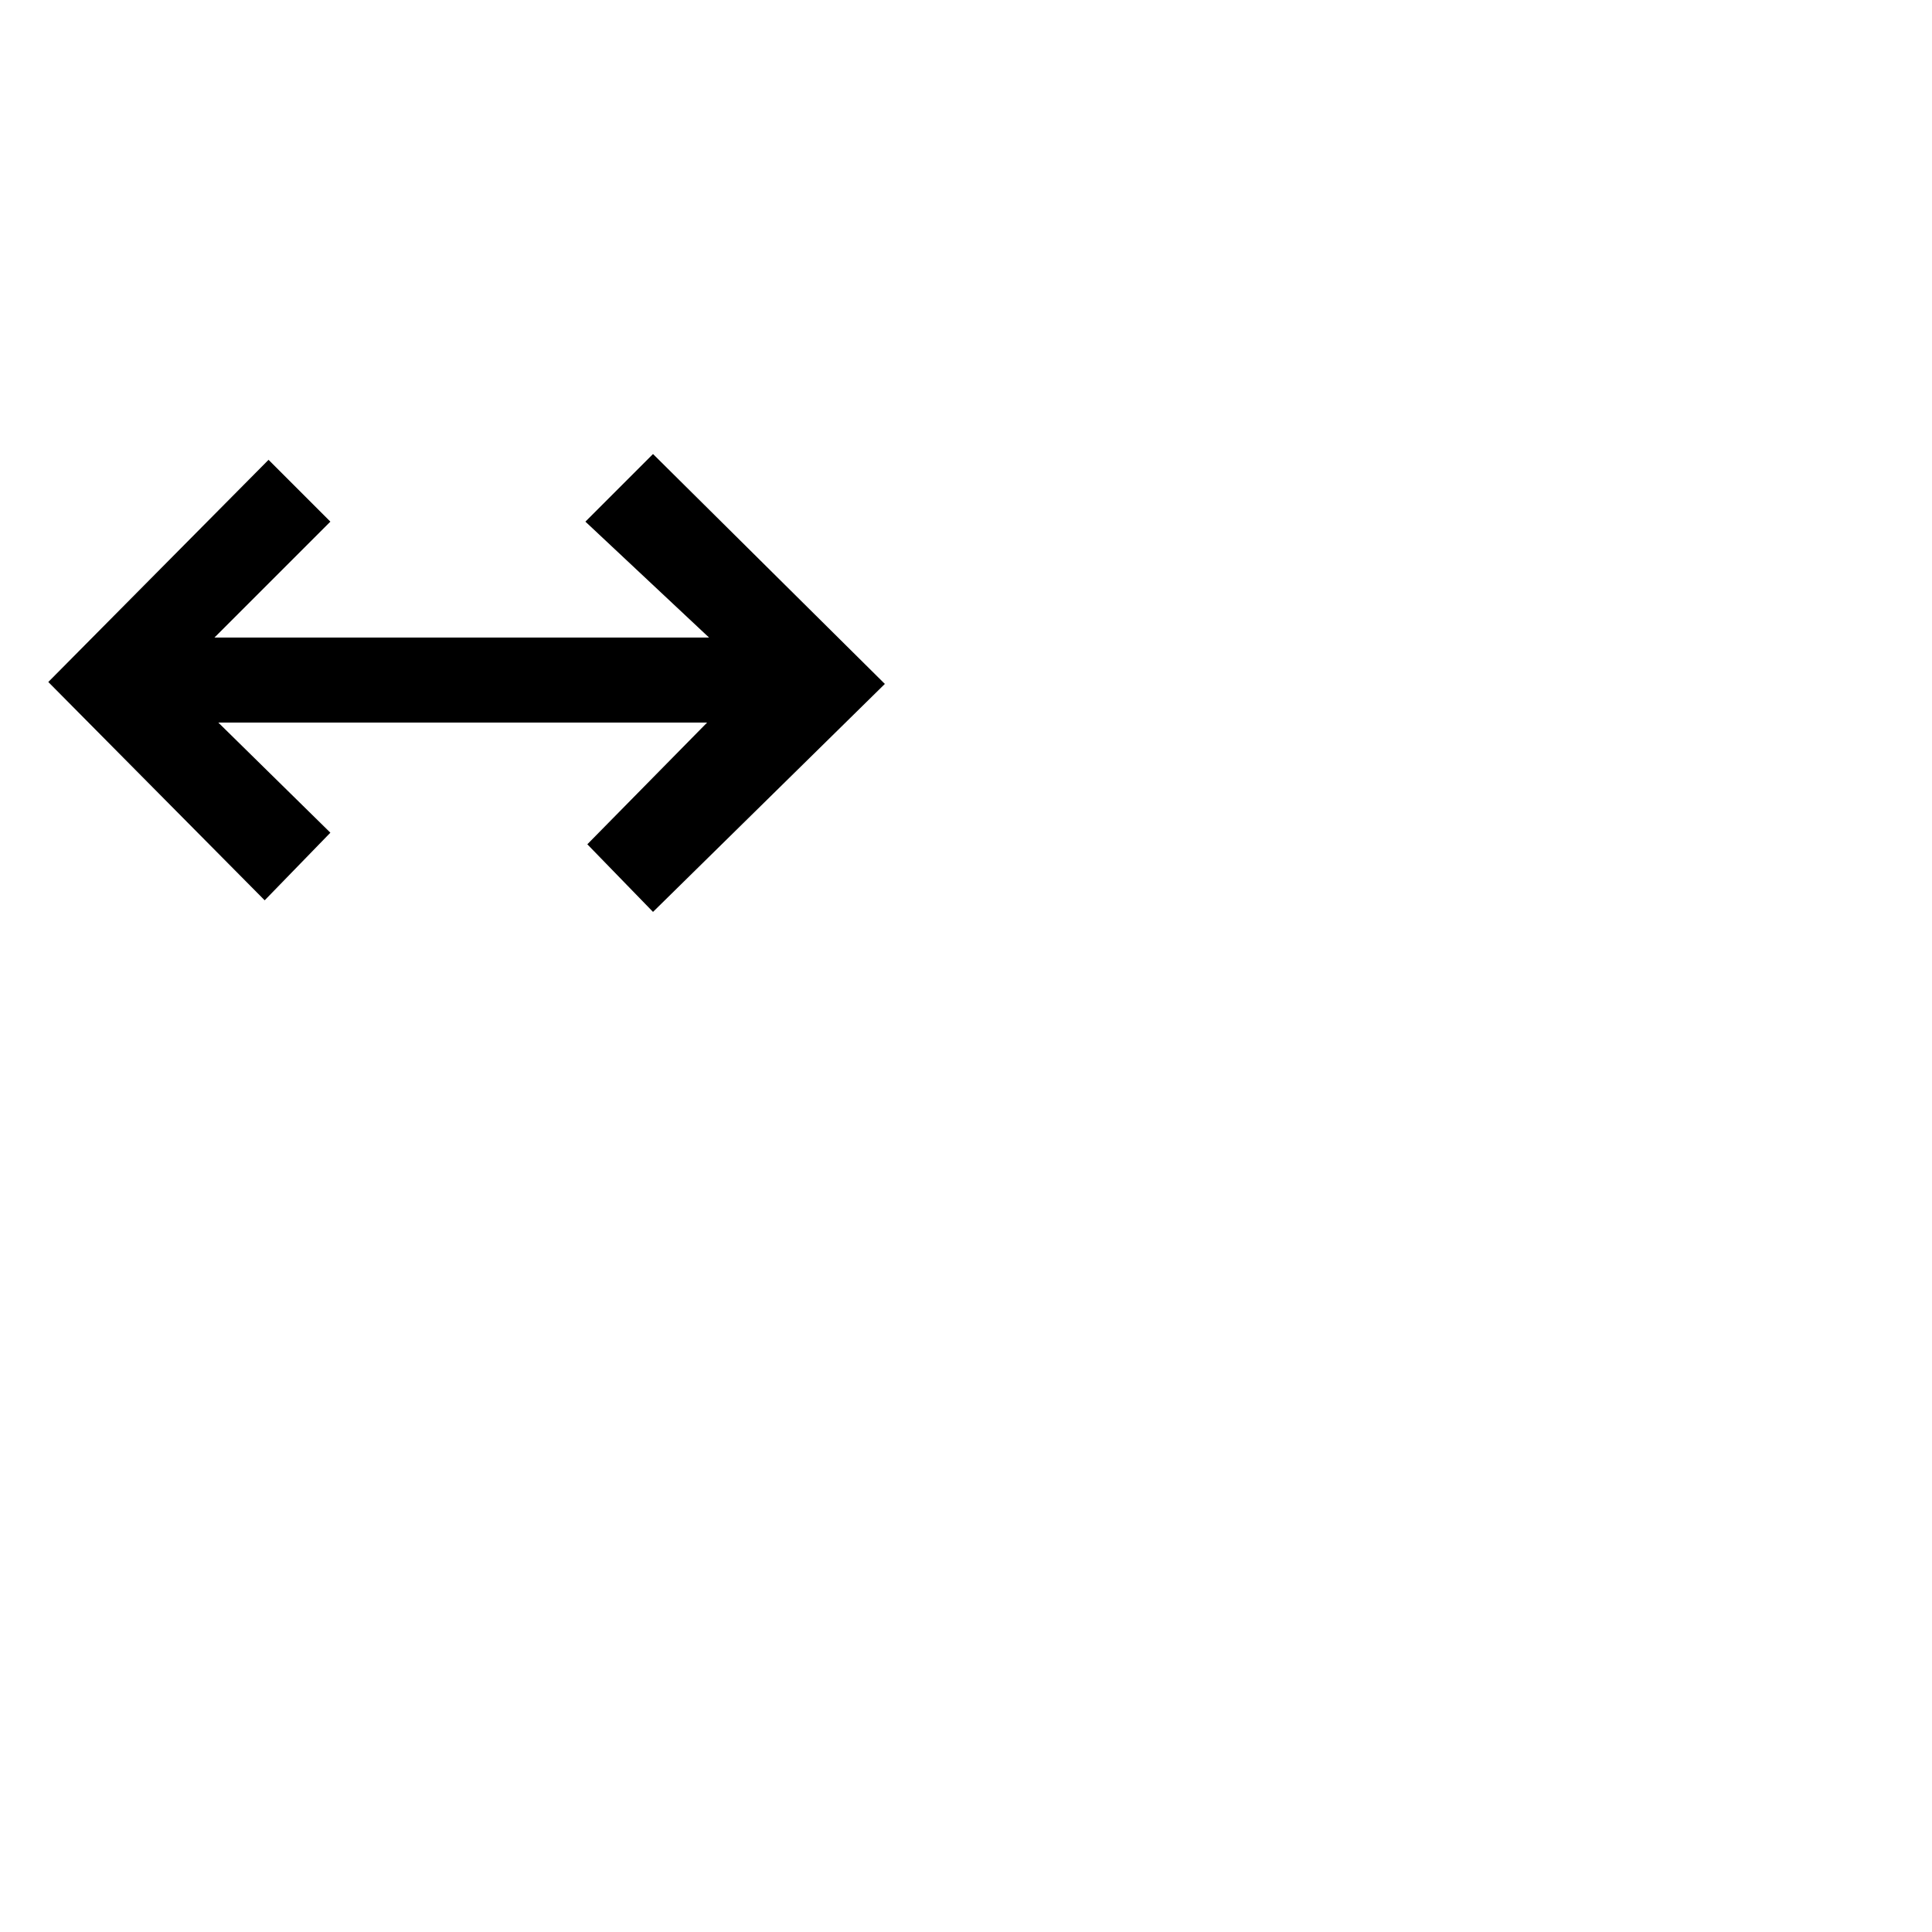
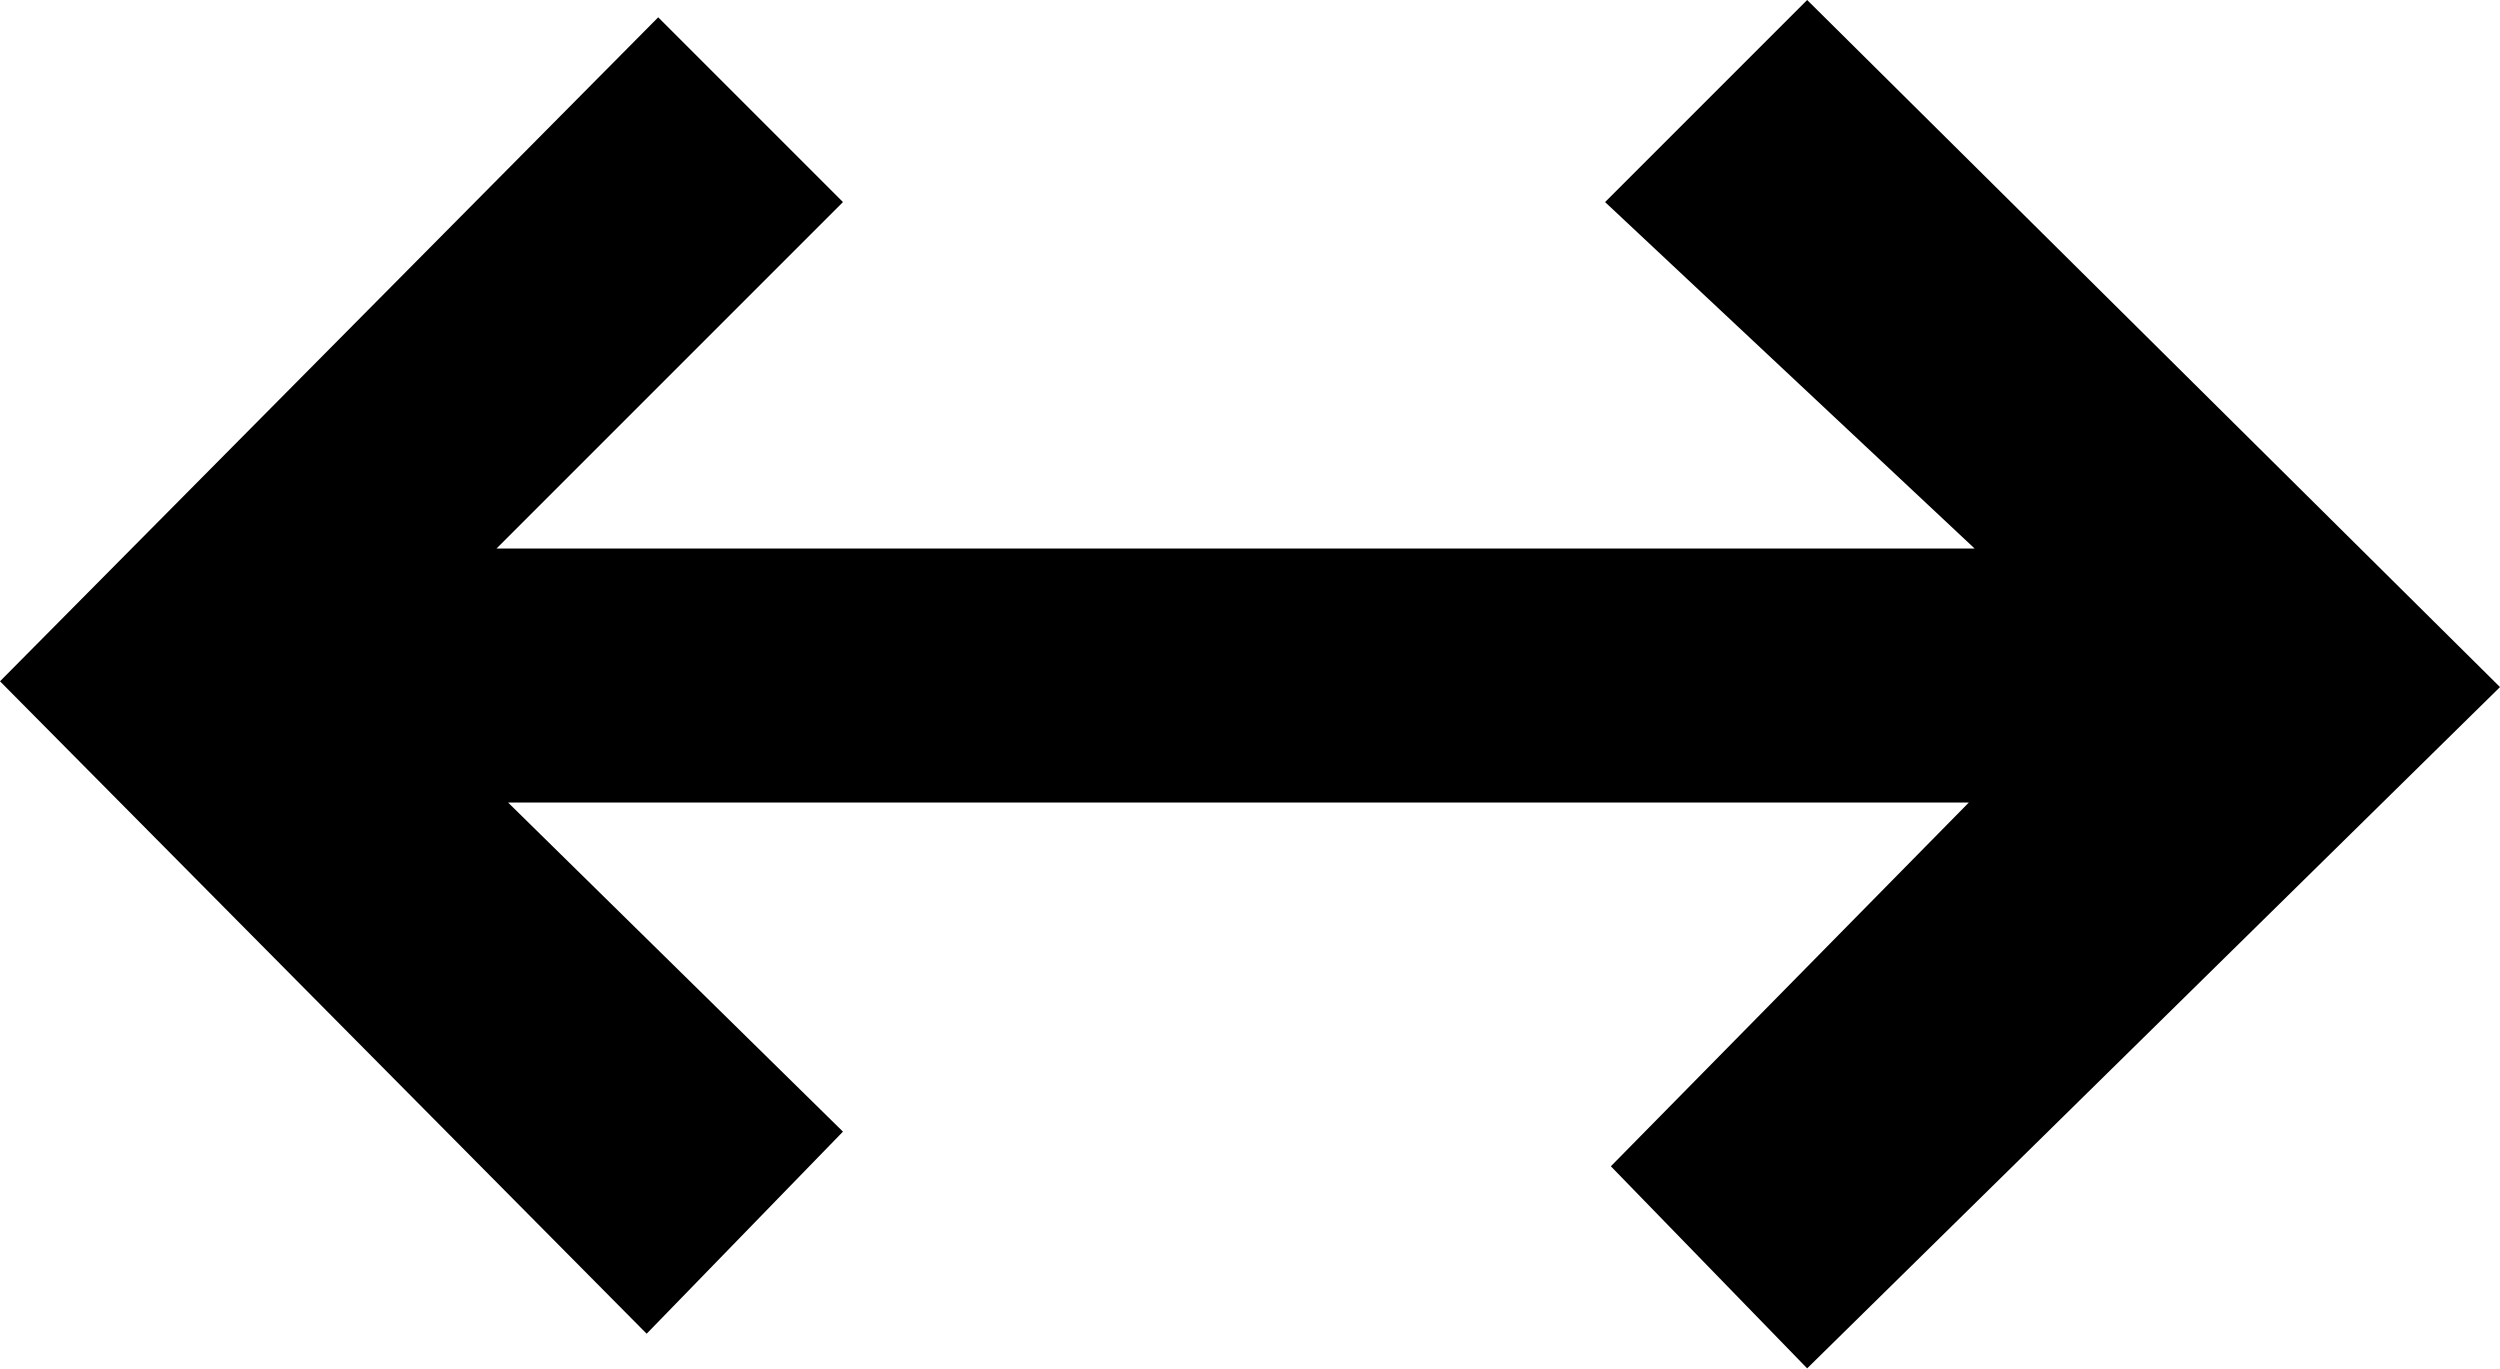
- <svg xmlns="http://www.w3.org/2000/svg" version="1.1" width="100" height="100" viewBox="0 -200 1000 1000" id="svg2">
+ <svg xmlns="http://www.w3.org/2000/svg" version="1.1" width="43.3" height="23.7" viewBox="0 -200 433 237" id="svg2">
  <defs id="defs10" />
-   <g transform="matrix(1,0,0,-1,0,800)" id="g4">
+   <g transform="matrix(1,0,0,-1,-25,565)" id="g4">
    <path d="m 367,670 -64,60 35,35 120,-119 -120,-118 -34,35 62,63 H 113 l 58,-57 -34,-35 -112,113 114,115 32,-32 -60,-60 h 256 z" id="path6" style="fill:currentColor" />
  </g>
</svg>
